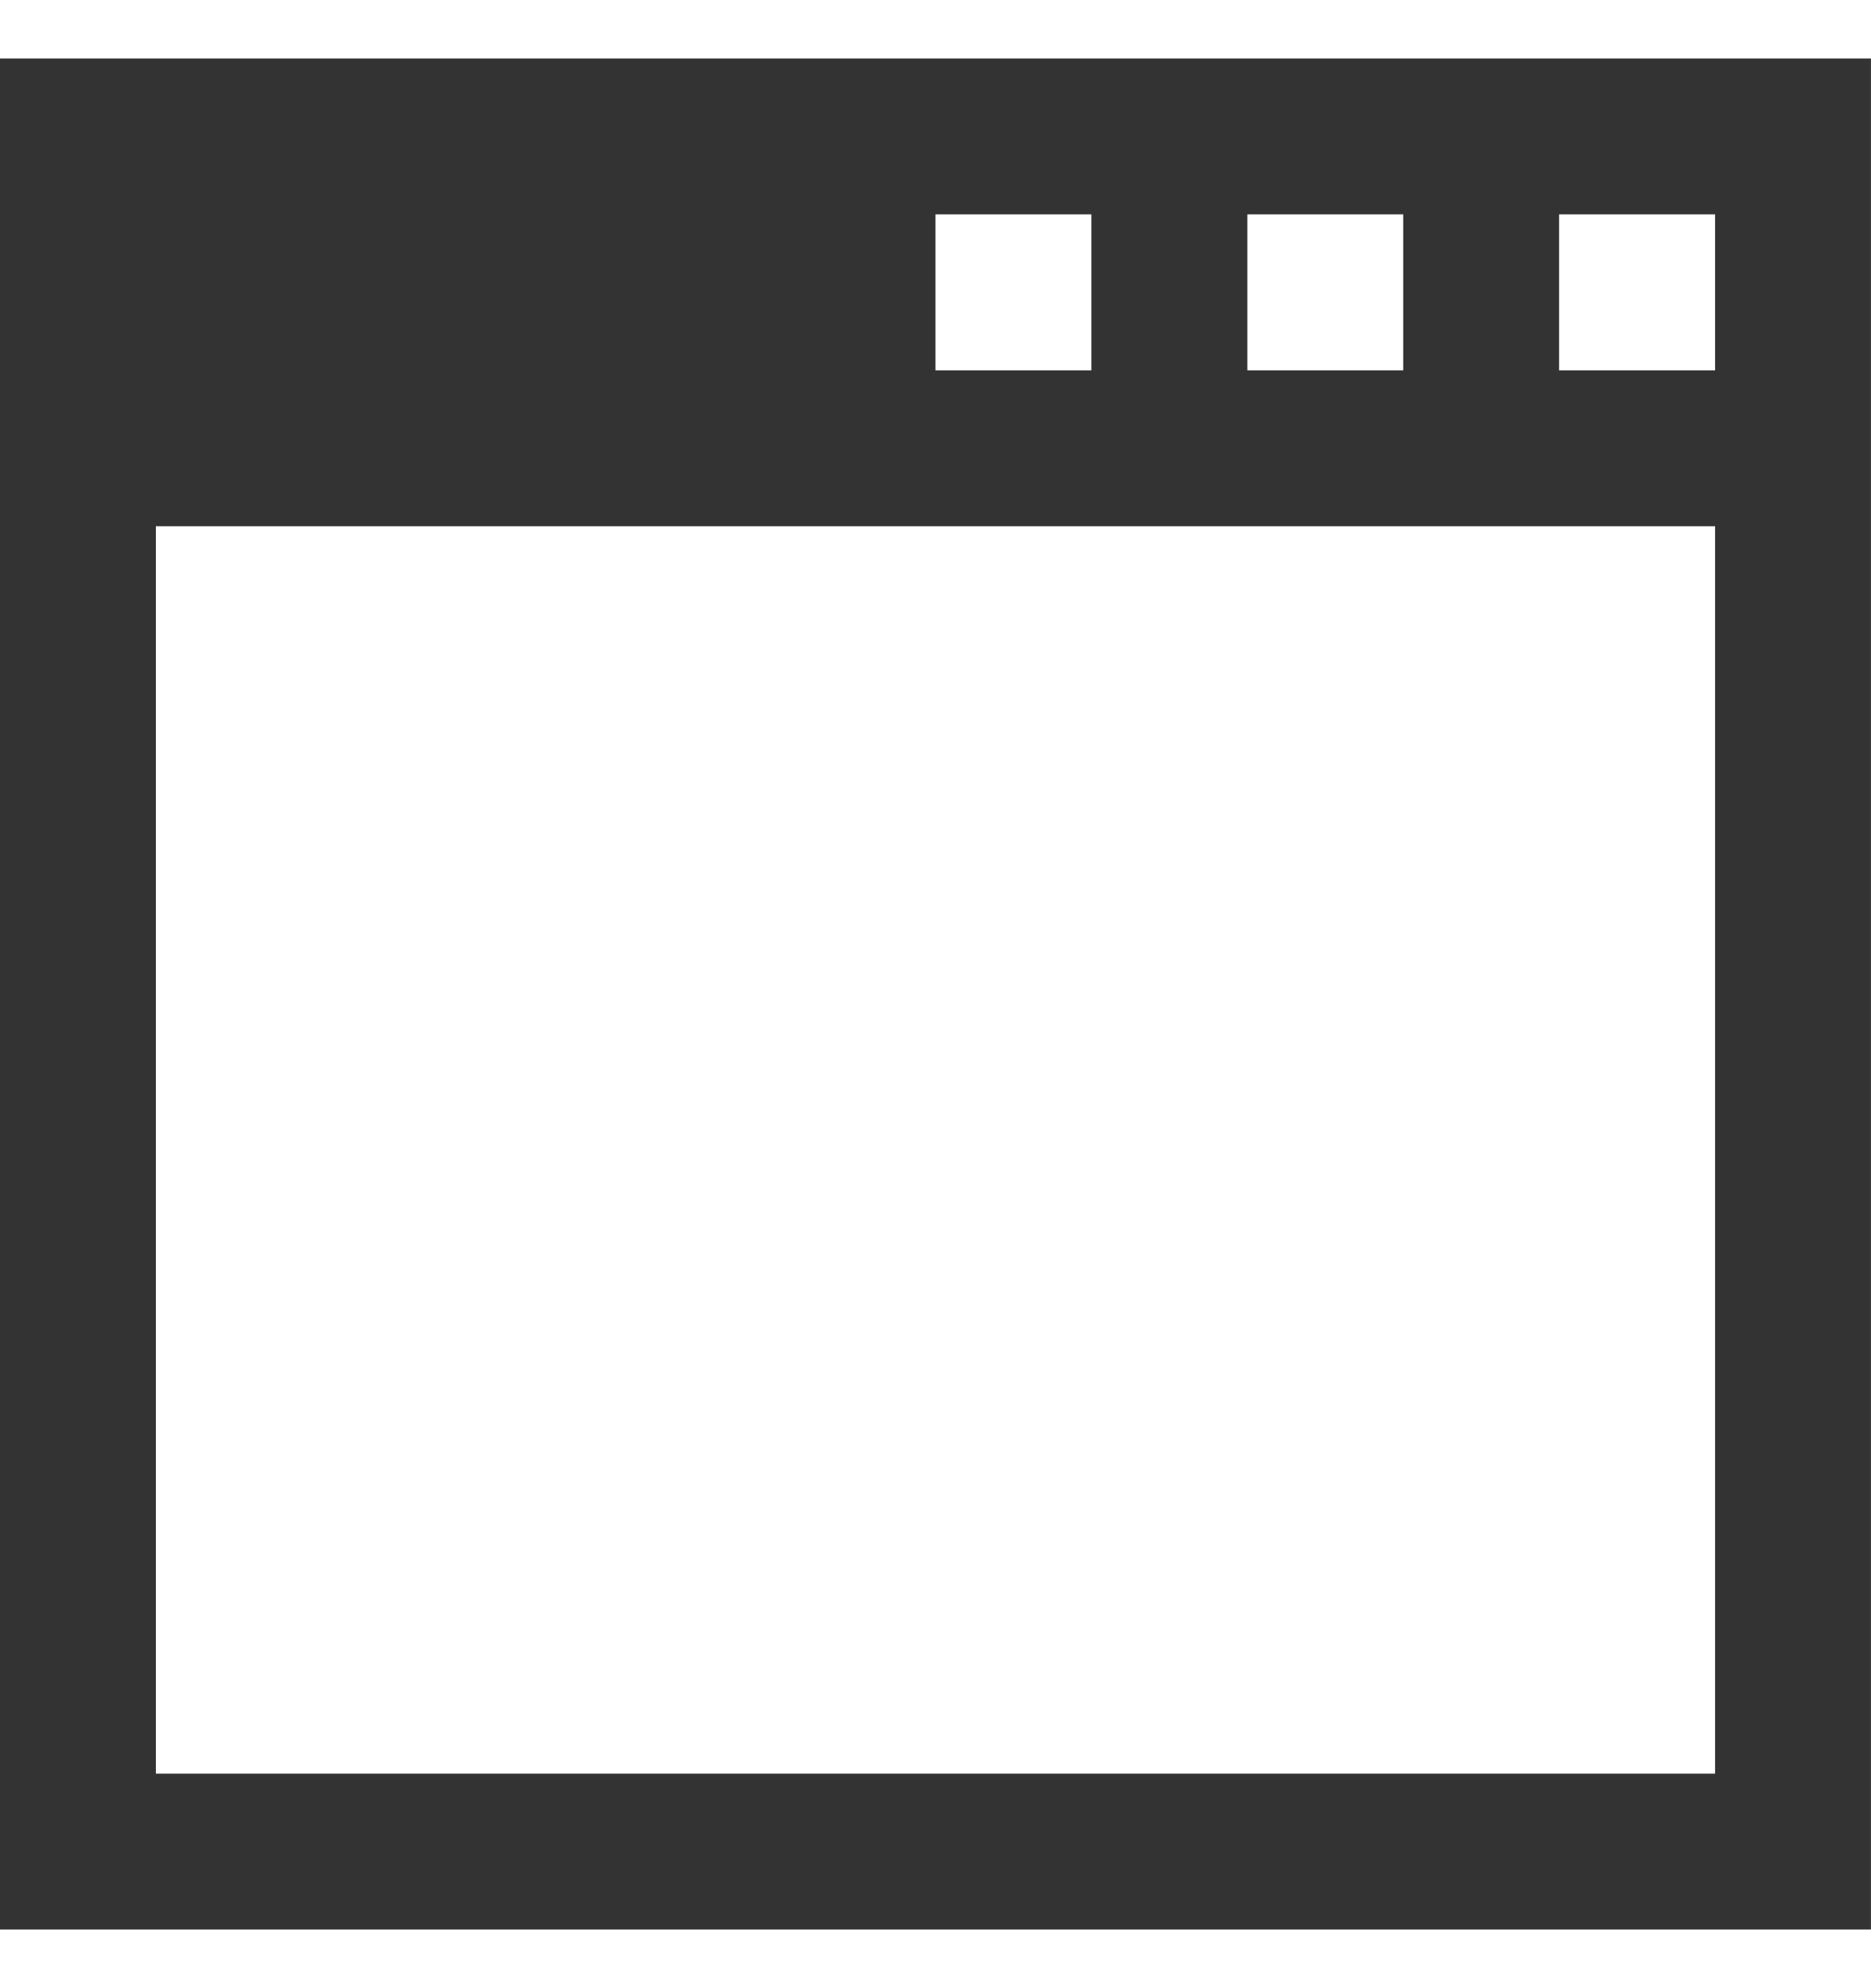
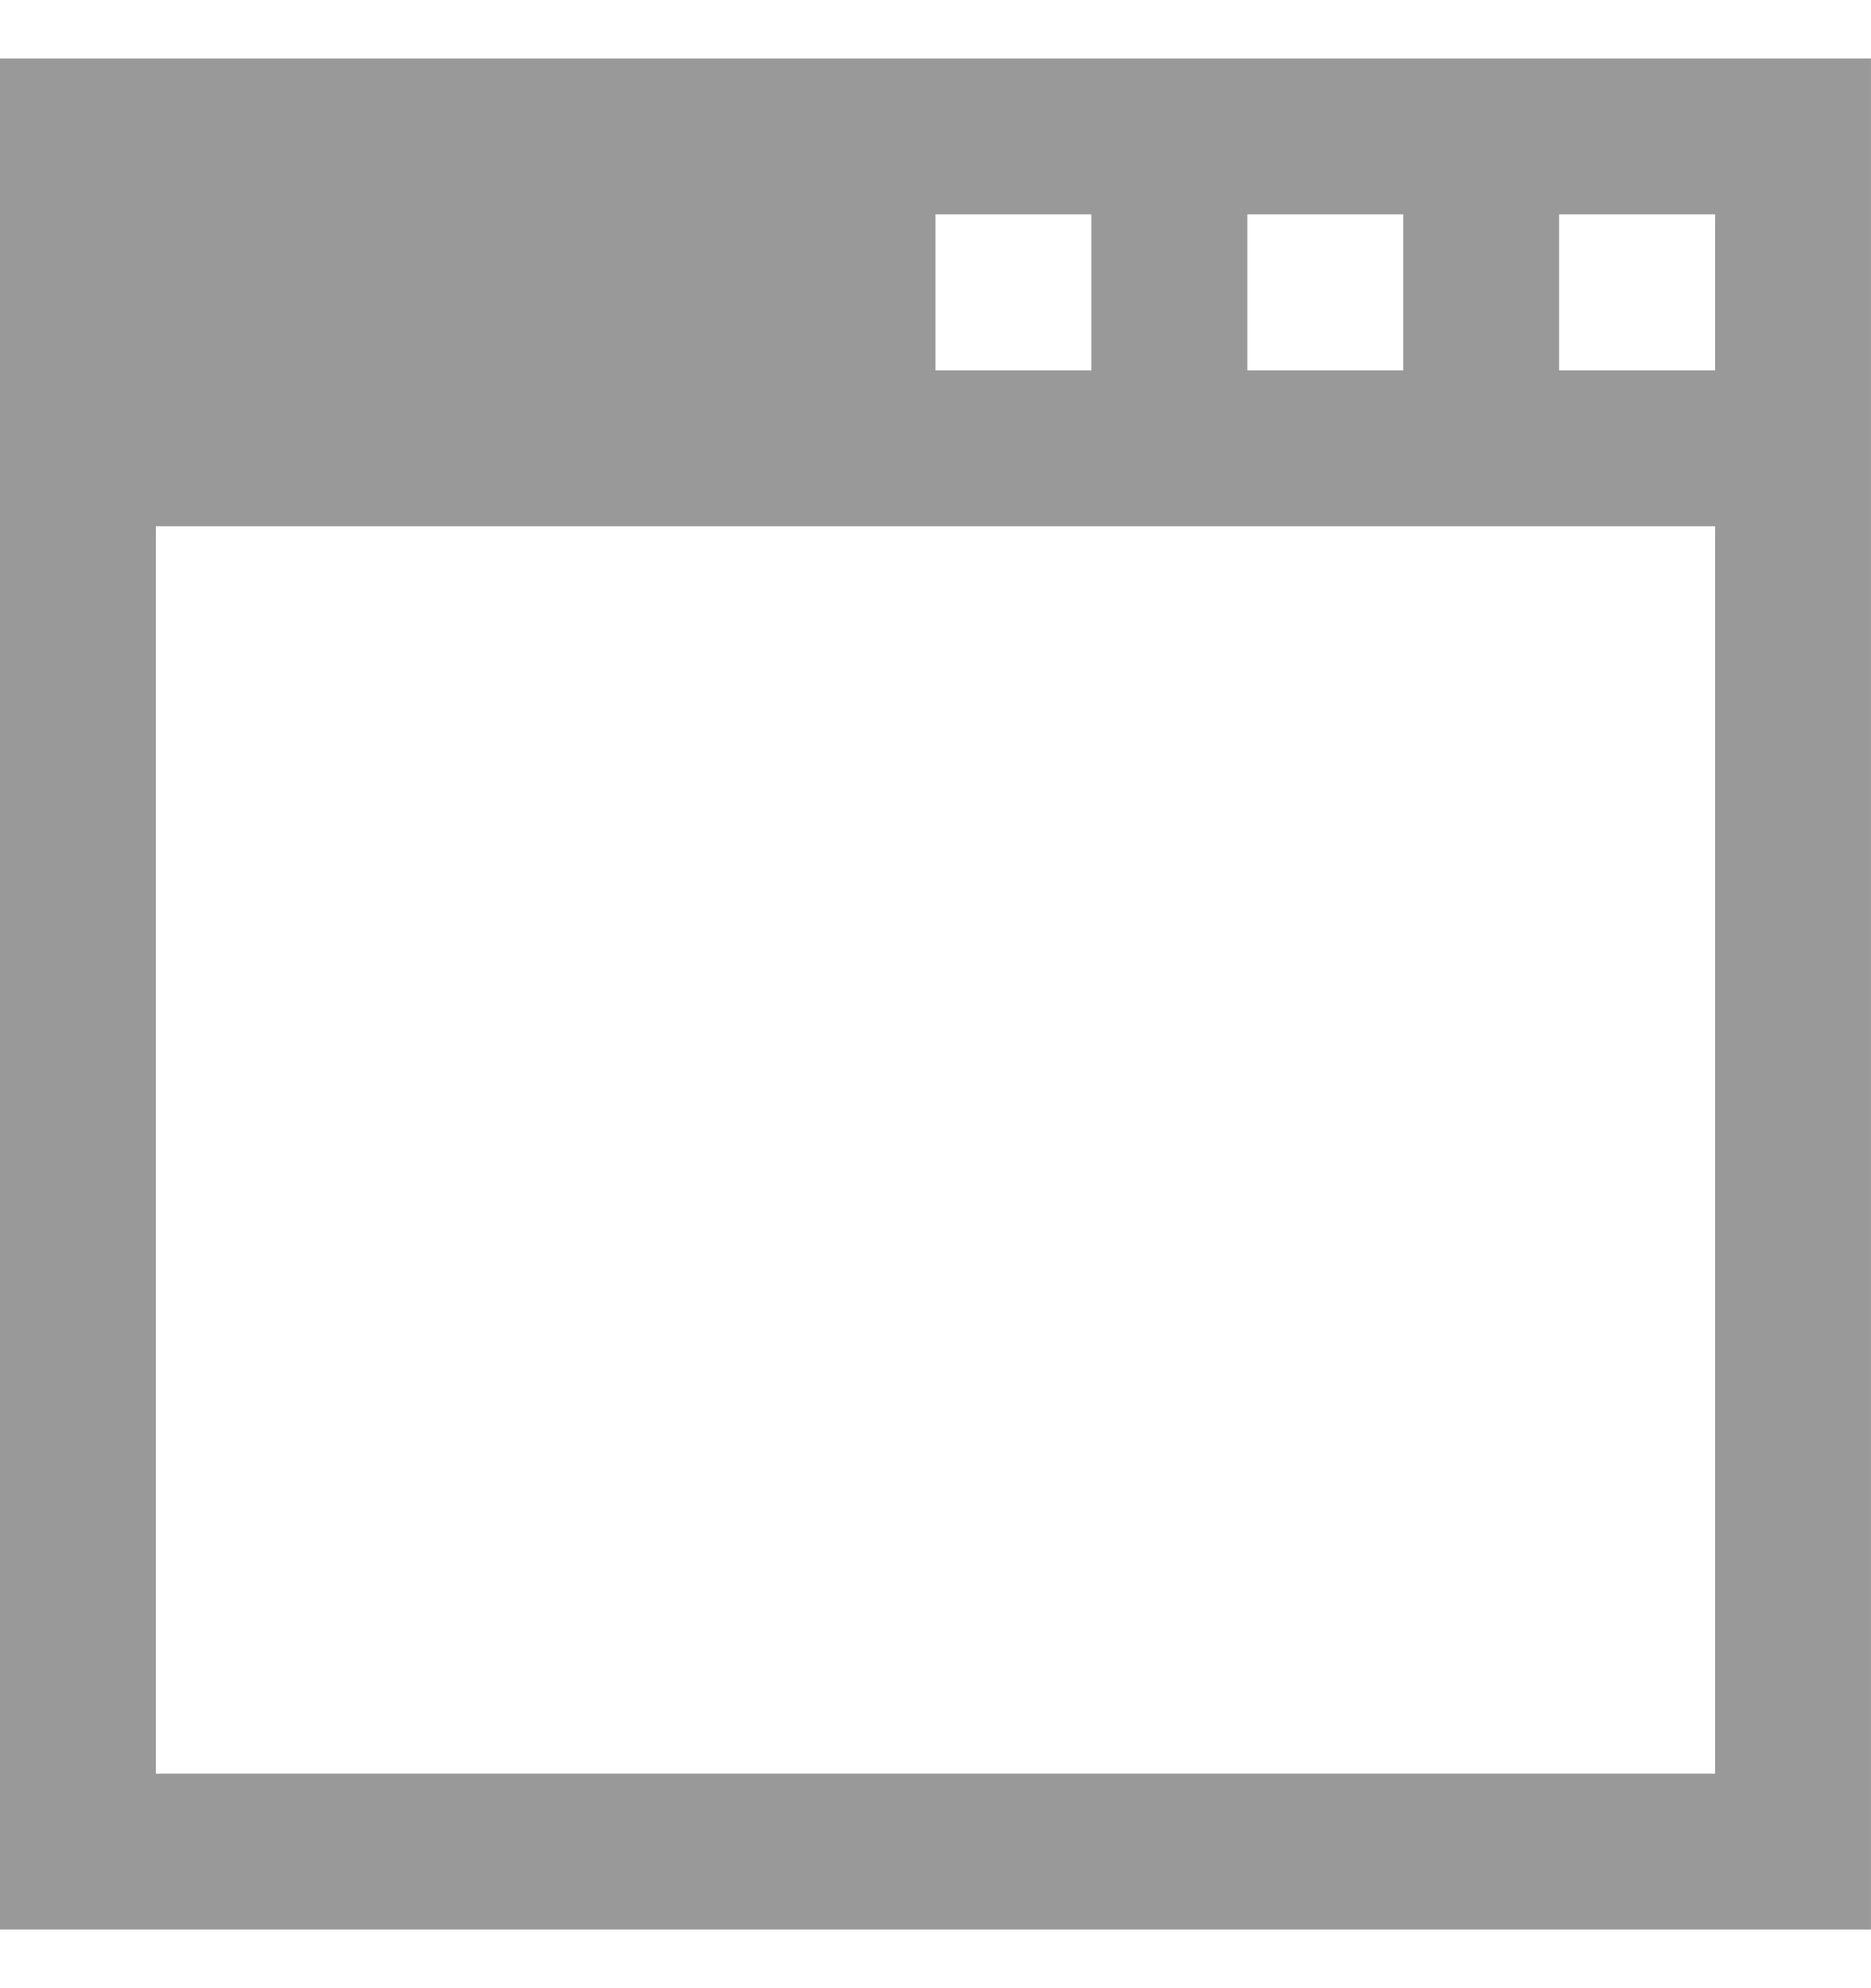
<svg xmlns="http://www.w3.org/2000/svg" width="16" height="17" viewBox="0 0 16 17" fill="none">
-   <path d="M0 0.5V16.5H16V0.5H0ZM10.667 1.833H12V3.167H10.667V1.833ZM8 1.833H9.333V3.167H8V1.833ZM14.667 15.167H1.333V4.5H14.667V15.167ZM14.667 3.167H13.333V1.833H14.667V3.167Z" fill="#333333" />
+   <path d="M0 0.5V16.5H16V0.5H0ZM10.667 1.833H12V3.167H10.667V1.833ZM8 1.833H9.333V3.167H8V1.833ZM14.667 15.167H1.333V4.5H14.667V15.167ZM14.667 3.167H13.333V1.833H14.667V3.167Z" fill="#999999" />
</svg>
